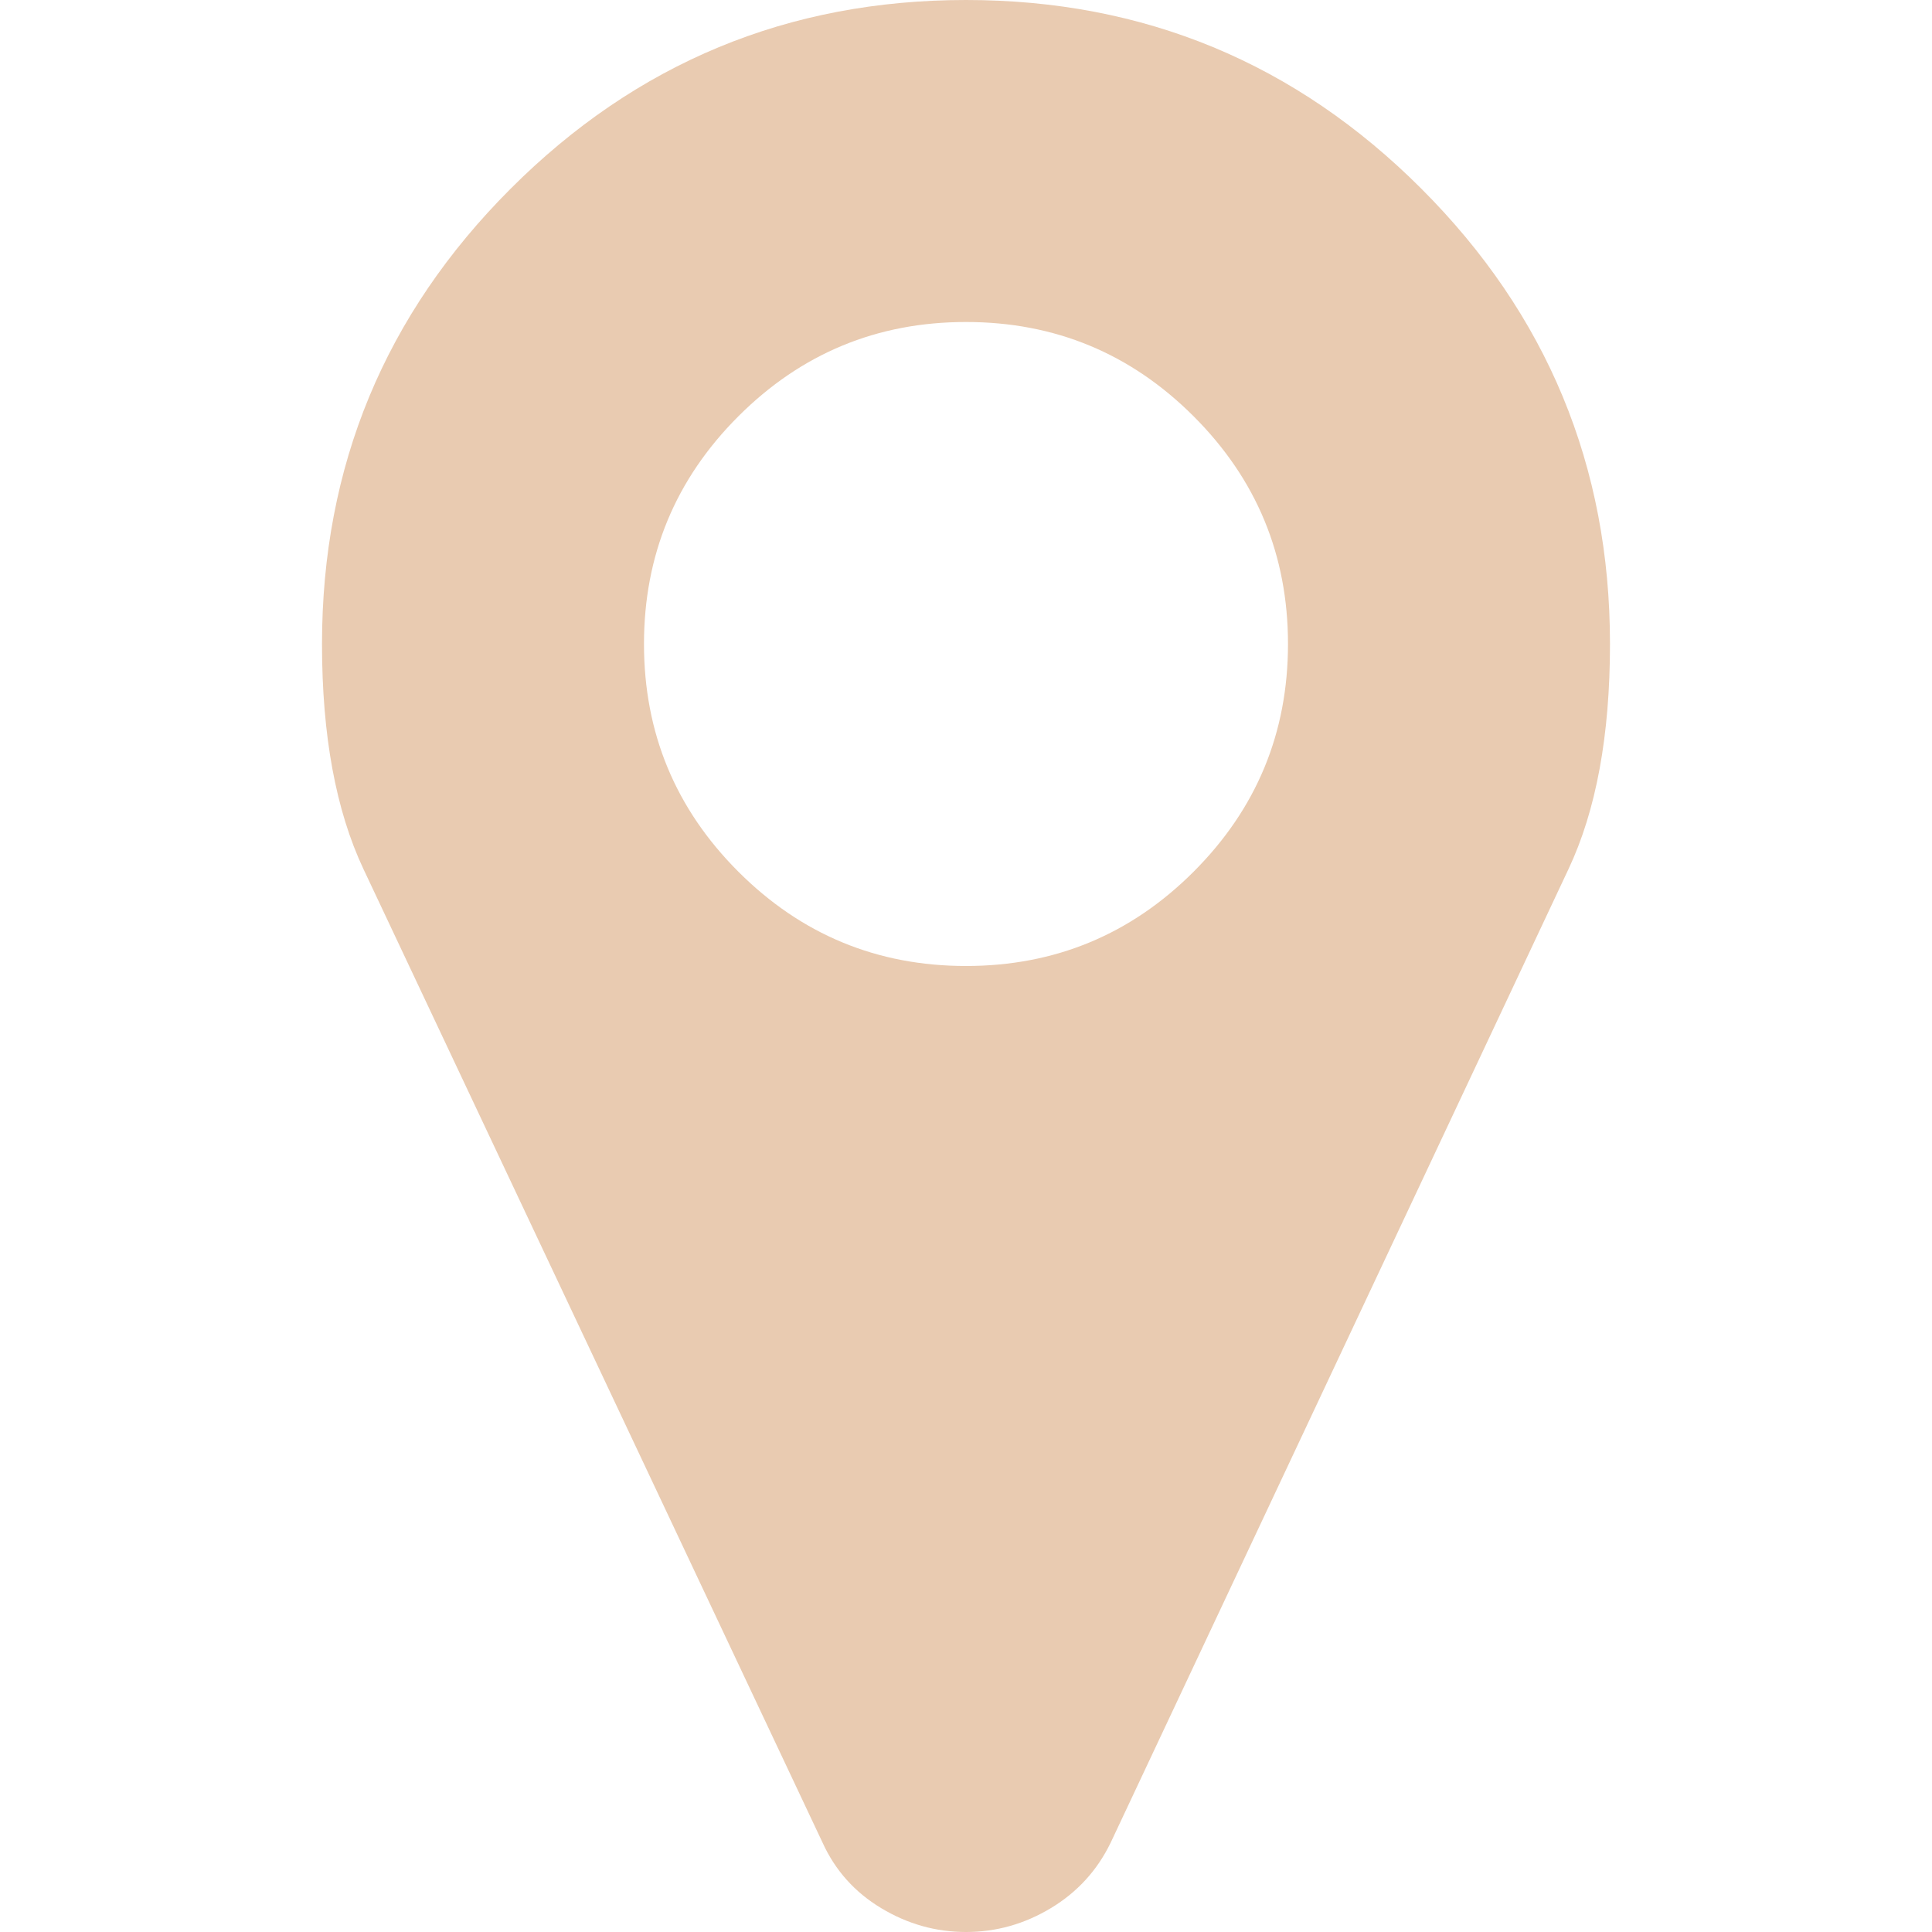
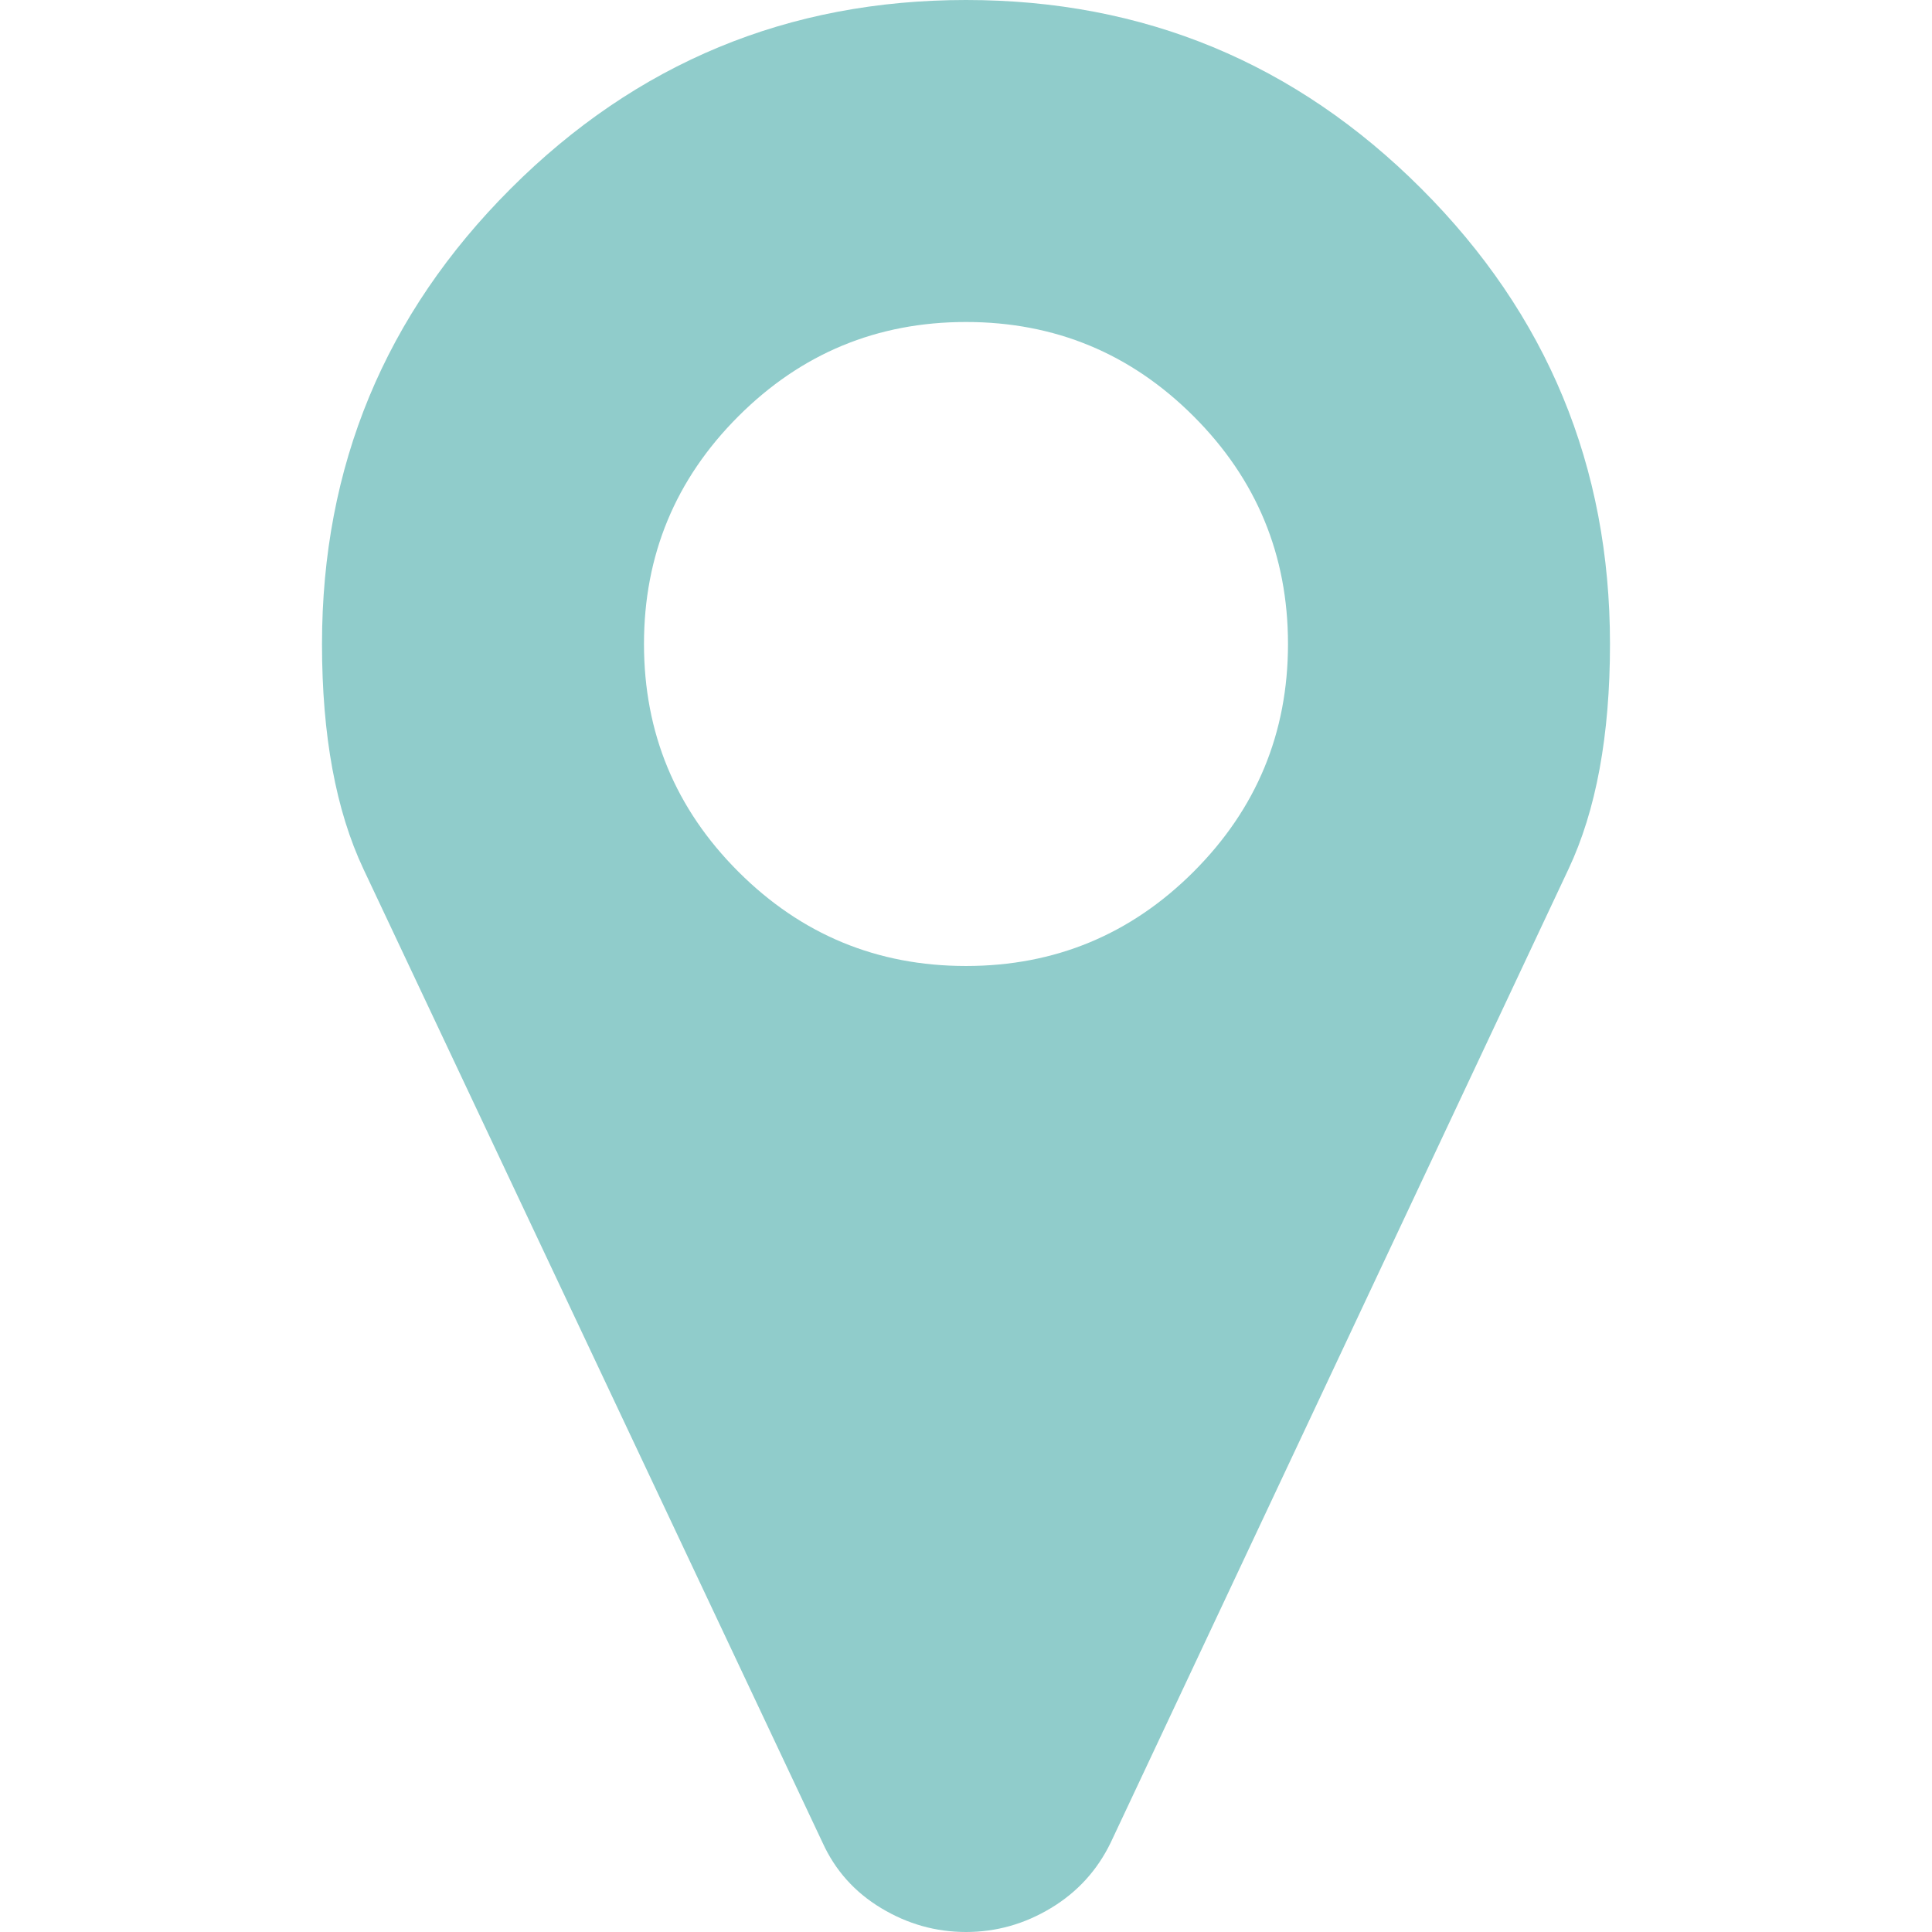
<svg xmlns="http://www.w3.org/2000/svg" version="1.1" id="Capa_1" x="0px" y="0px" width="438.536px" height="438.536px" viewBox="0 0 438.536 438.536" style="enable-background:new 0 0 438.536 438.536;" xml:space="preserve">
  <defs id="defs39" />
  <g id="g4">
-     <path d="M 322.621,42.825 C 294.073,14.272 259.619,0 219.268,0 178.915,0 144.465,14.275 115.915,42.825 c -28.549,28.549 -42.825,63 -42.825,103.353 0,20.749 3.14,37.782 9.419,51.106 l 104.21,220.986 c 2.856,6.276 7.283,11.225 13.278,14.838 5.996,3.617 12.419,5.428 19.273,5.428 6.852,0 13.278,-1.811 19.273,-5.428 5.996,-3.613 10.513,-8.562 13.559,-14.838 L 356.02,197.284 c 6.282,-13.324 9.424,-30.358 9.424,-51.106 0.005,-40.353 -14.268,-74.8 -42.823,-103.353 z m -51.679,155.03 c -14.273,14.272 -31.497,21.411 -51.674,21.411 -20.177,0 -37.401,-7.139 -51.678,-21.411 -14.275,-14.277 -21.414,-31.501 -21.414,-51.678 0,-20.175 7.139,-37.402 21.414,-51.675 14.277,-14.275 31.504,-21.414 51.678,-21.414 20.177,0 37.401,7.139 51.674,21.414 14.274,14.272 21.413,31.5 21.413,51.675 0,20.175 -7.138,37.398 -21.413,51.678 z" id="path2" style="fill:#e9cbb1;fill-opacity:1" />
+     <path d="M 322.621,42.825 C 294.073,14.272 259.619,0 219.268,0 178.915,0 144.465,14.275 115.915,42.825 c -28.549,28.549 -42.825,63 -42.825,103.353 0,20.749 3.14,37.782 9.419,51.106 l 104.21,220.986 c 2.856,6.276 7.283,11.225 13.278,14.838 5.996,3.617 12.419,5.428 19.273,5.428 6.852,0 13.278,-1.811 19.273,-5.428 5.996,-3.613 10.513,-8.562 13.559,-14.838 L 356.02,197.284 c 6.282,-13.324 9.424,-30.358 9.424,-51.106 0.005,-40.353 -14.268,-74.8 -42.823,-103.353 z m -51.679,155.03 c -14.273,14.272 -31.497,21.411 -51.674,21.411 -20.177,0 -37.401,-7.139 -51.678,-21.411 -14.275,-14.277 -21.414,-31.501 -21.414,-51.678 0,-20.175 7.139,-37.402 21.414,-51.675 14.277,-14.275 31.504,-21.414 51.678,-21.414 20.177,0 37.401,7.139 51.674,21.414 14.274,14.272 21.413,31.5 21.413,51.675 0,20.175 -7.138,37.398 -21.413,51.678 z" id="path2" style="fill:#90cccb;fill-opacity:1" />
  </g>
  <g id="g6" />
  <g id="g8" />
  <g id="g10" />
  <g id="g12" />
  <g id="g14" />
  <g id="g16" />
  <g id="g18" />
  <g id="g20" />
  <g id="g22" />
  <g id="g24" />
  <g id="g26" />
  <g id="g28" />
  <g id="g30" />
  <g id="g32" />
  <g id="g34" />
</svg>
